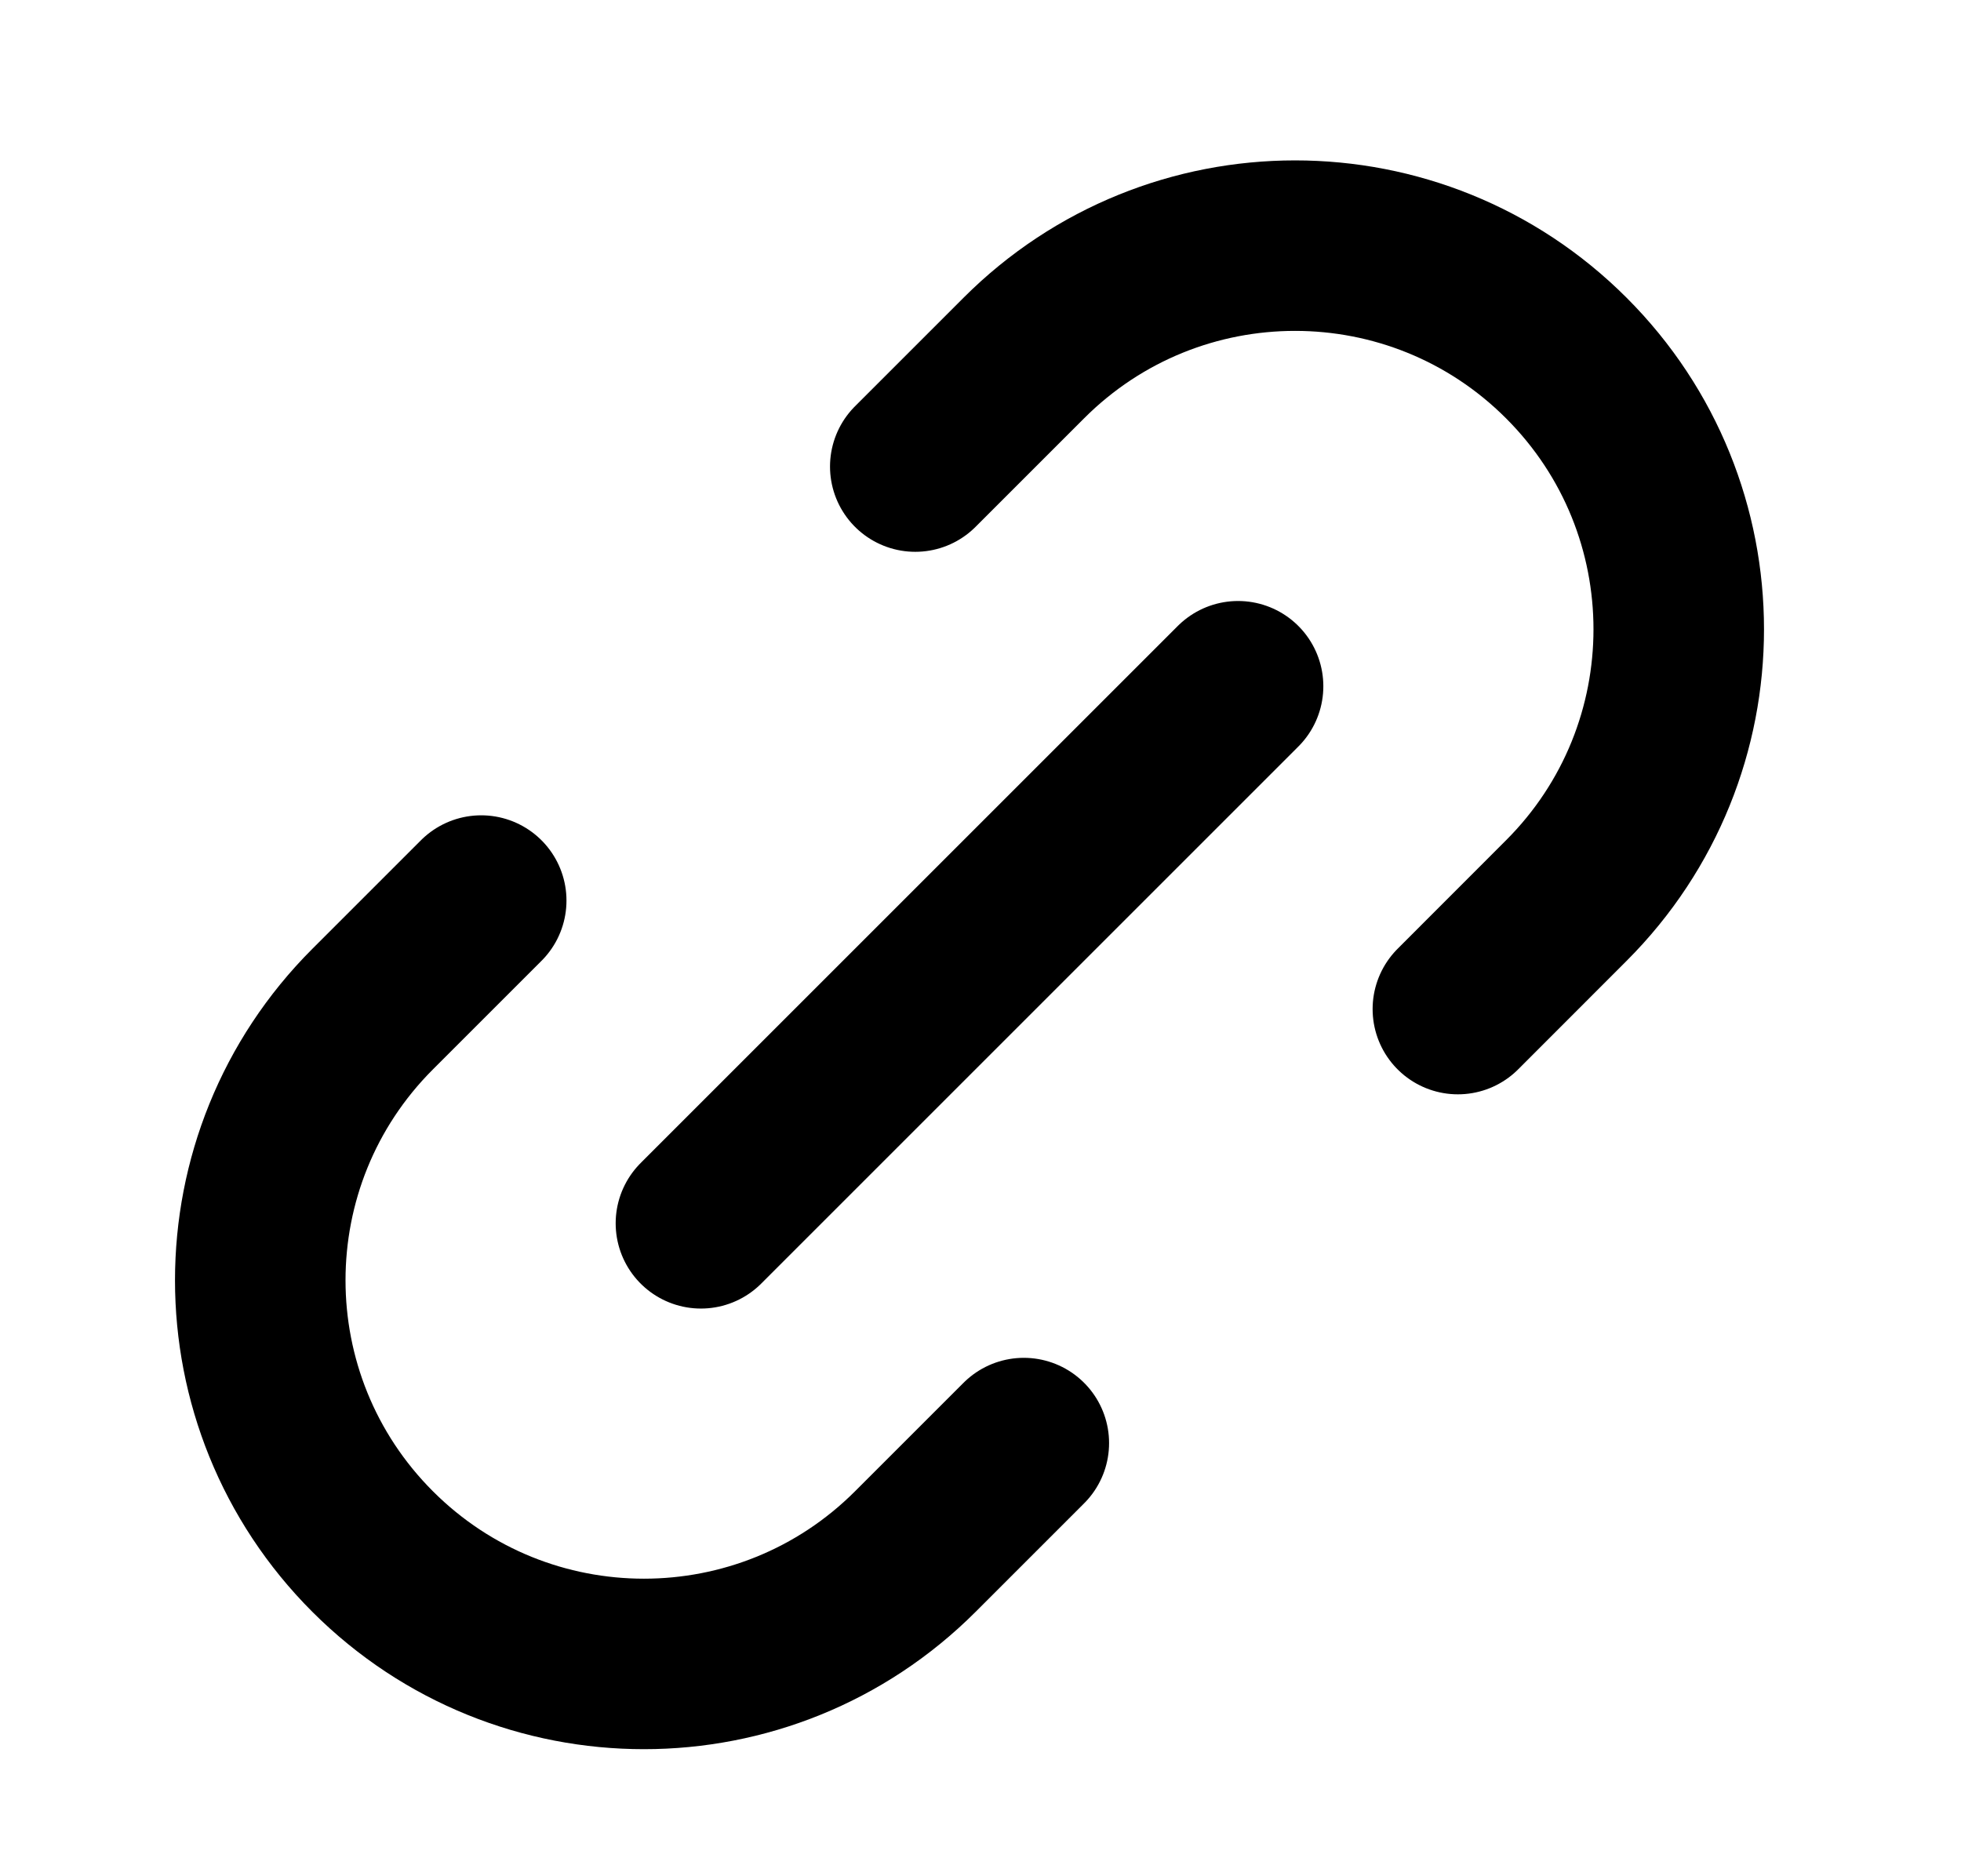
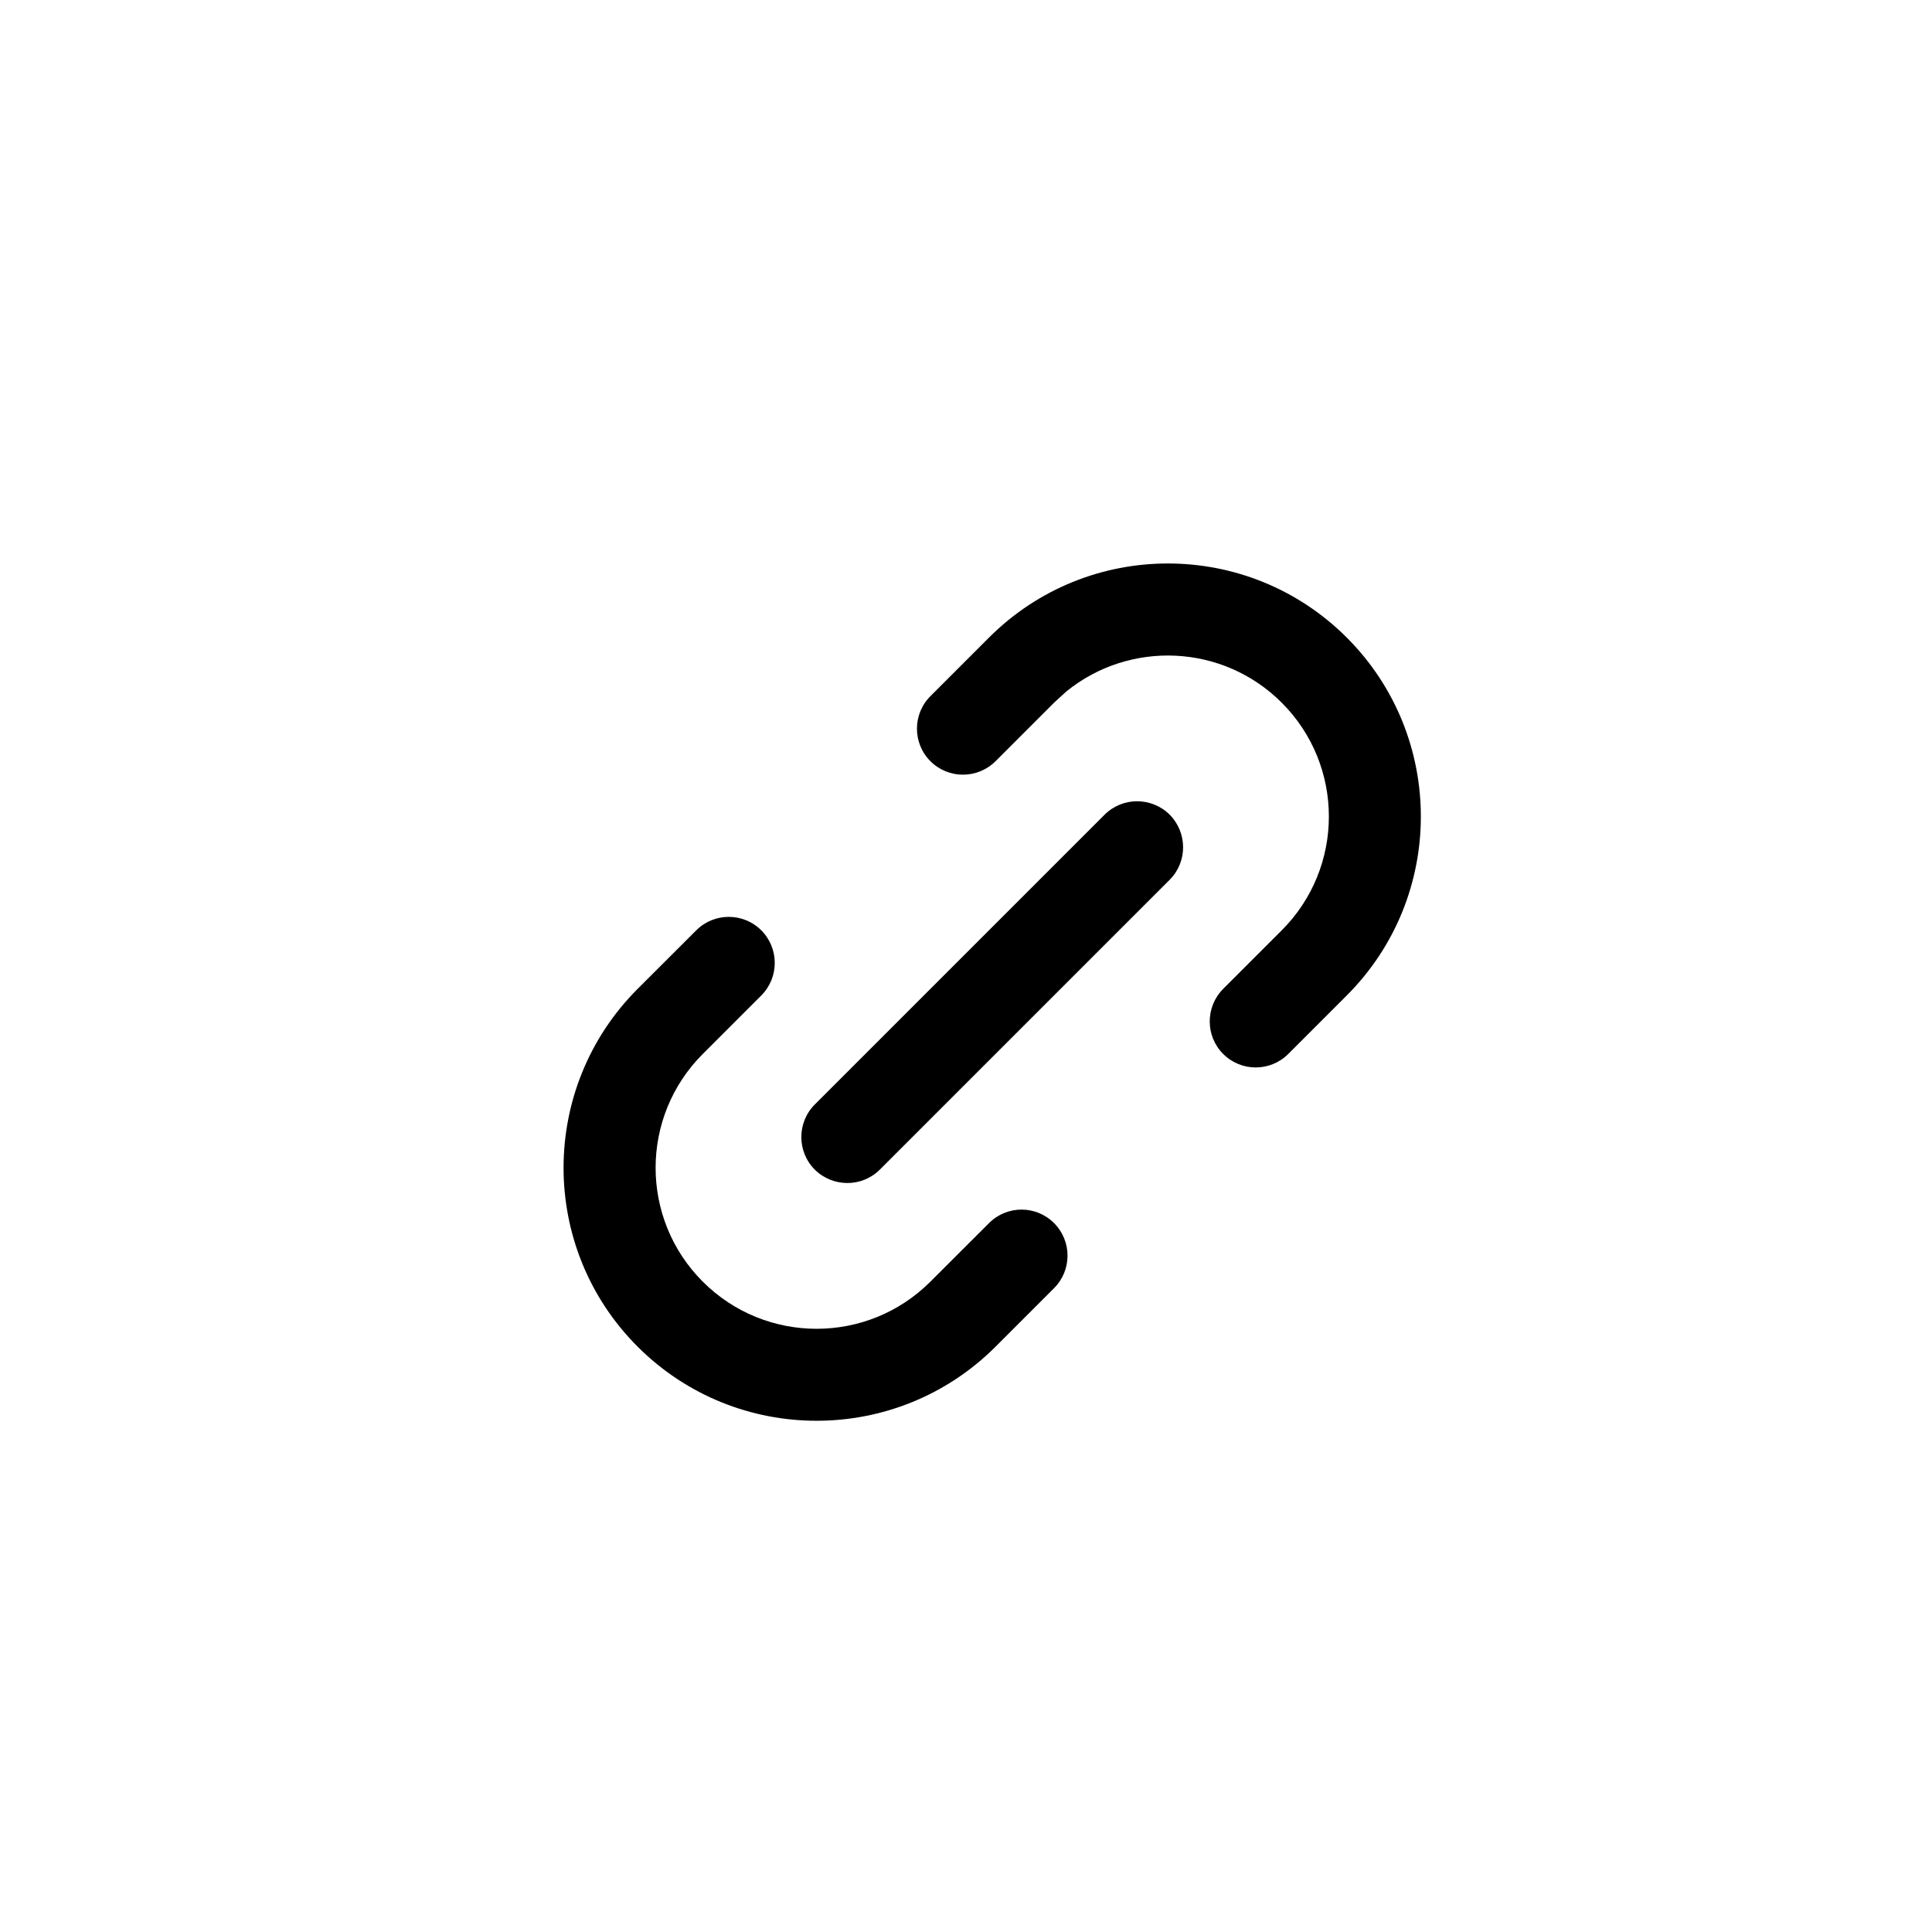
- <svg xmlns="http://www.w3.org/2000/svg" width="23" height="22" viewBox="0 0 23 22" fill="none">
-   <path d="M12.008 16.928L10.735 18.201C8.977 19.958 6.128 19.958 4.371 18.201C2.613 16.443 2.613 13.594 4.371 11.837L5.644 10.564M17.099 11.837L18.371 10.564C20.129 8.806 20.129 5.957 18.371 4.2C16.614 2.442 13.765 2.442 12.008 4.2L10.735 5.473M8.221 14.35L14.521 8.05" stroke="black" stroke-width="2" stroke-linecap="round" stroke-linejoin="round" />
+ <svg xmlns="http://www.w3.org/2000/svg" viewBox="0 0 24 24" fill="none">
+   <path d="M8.649 11.557C8.872 11.334 9.234 11.334 9.457 11.557C9.68 11.78 9.68 12.143 9.457 12.366L8.73 13.093C7.949 13.874 7.949 15.14 8.73 15.921C9.511 16.702 10.777 16.702 11.558 15.921L12.286 15.194C12.509 14.97 12.871 14.97 13.094 15.194C13.317 15.417 13.317 15.779 13.094 16.002L12.367 16.729C11.139 17.956 9.149 17.956 7.921 16.729C6.694 15.502 6.694 13.512 7.921 12.284L8.649 11.557ZM13.722 10.12C13.945 9.898 14.306 9.898 14.53 10.12C14.752 10.344 14.753 10.706 14.53 10.929L10.93 14.529C10.707 14.752 10.345 14.751 10.121 14.529C9.899 14.306 9.899 13.944 10.121 13.721L13.722 10.12ZM12.286 7.92C13.513 6.693 15.502 6.693 16.73 7.92C17.957 9.148 17.957 11.138 16.73 12.366L16.003 13.093C15.78 13.316 15.418 13.316 15.195 13.093C14.972 12.87 14.972 12.508 15.195 12.284L15.922 11.557C16.703 10.776 16.703 9.51 15.922 8.729C15.19 7.997 14.031 7.951 13.245 8.591L13.094 8.729L12.367 9.456C12.143 9.679 11.781 9.679 11.558 9.456C11.335 9.233 11.335 8.871 11.558 8.648L12.286 7.92Z" fill="currentColor" />
</svg>
